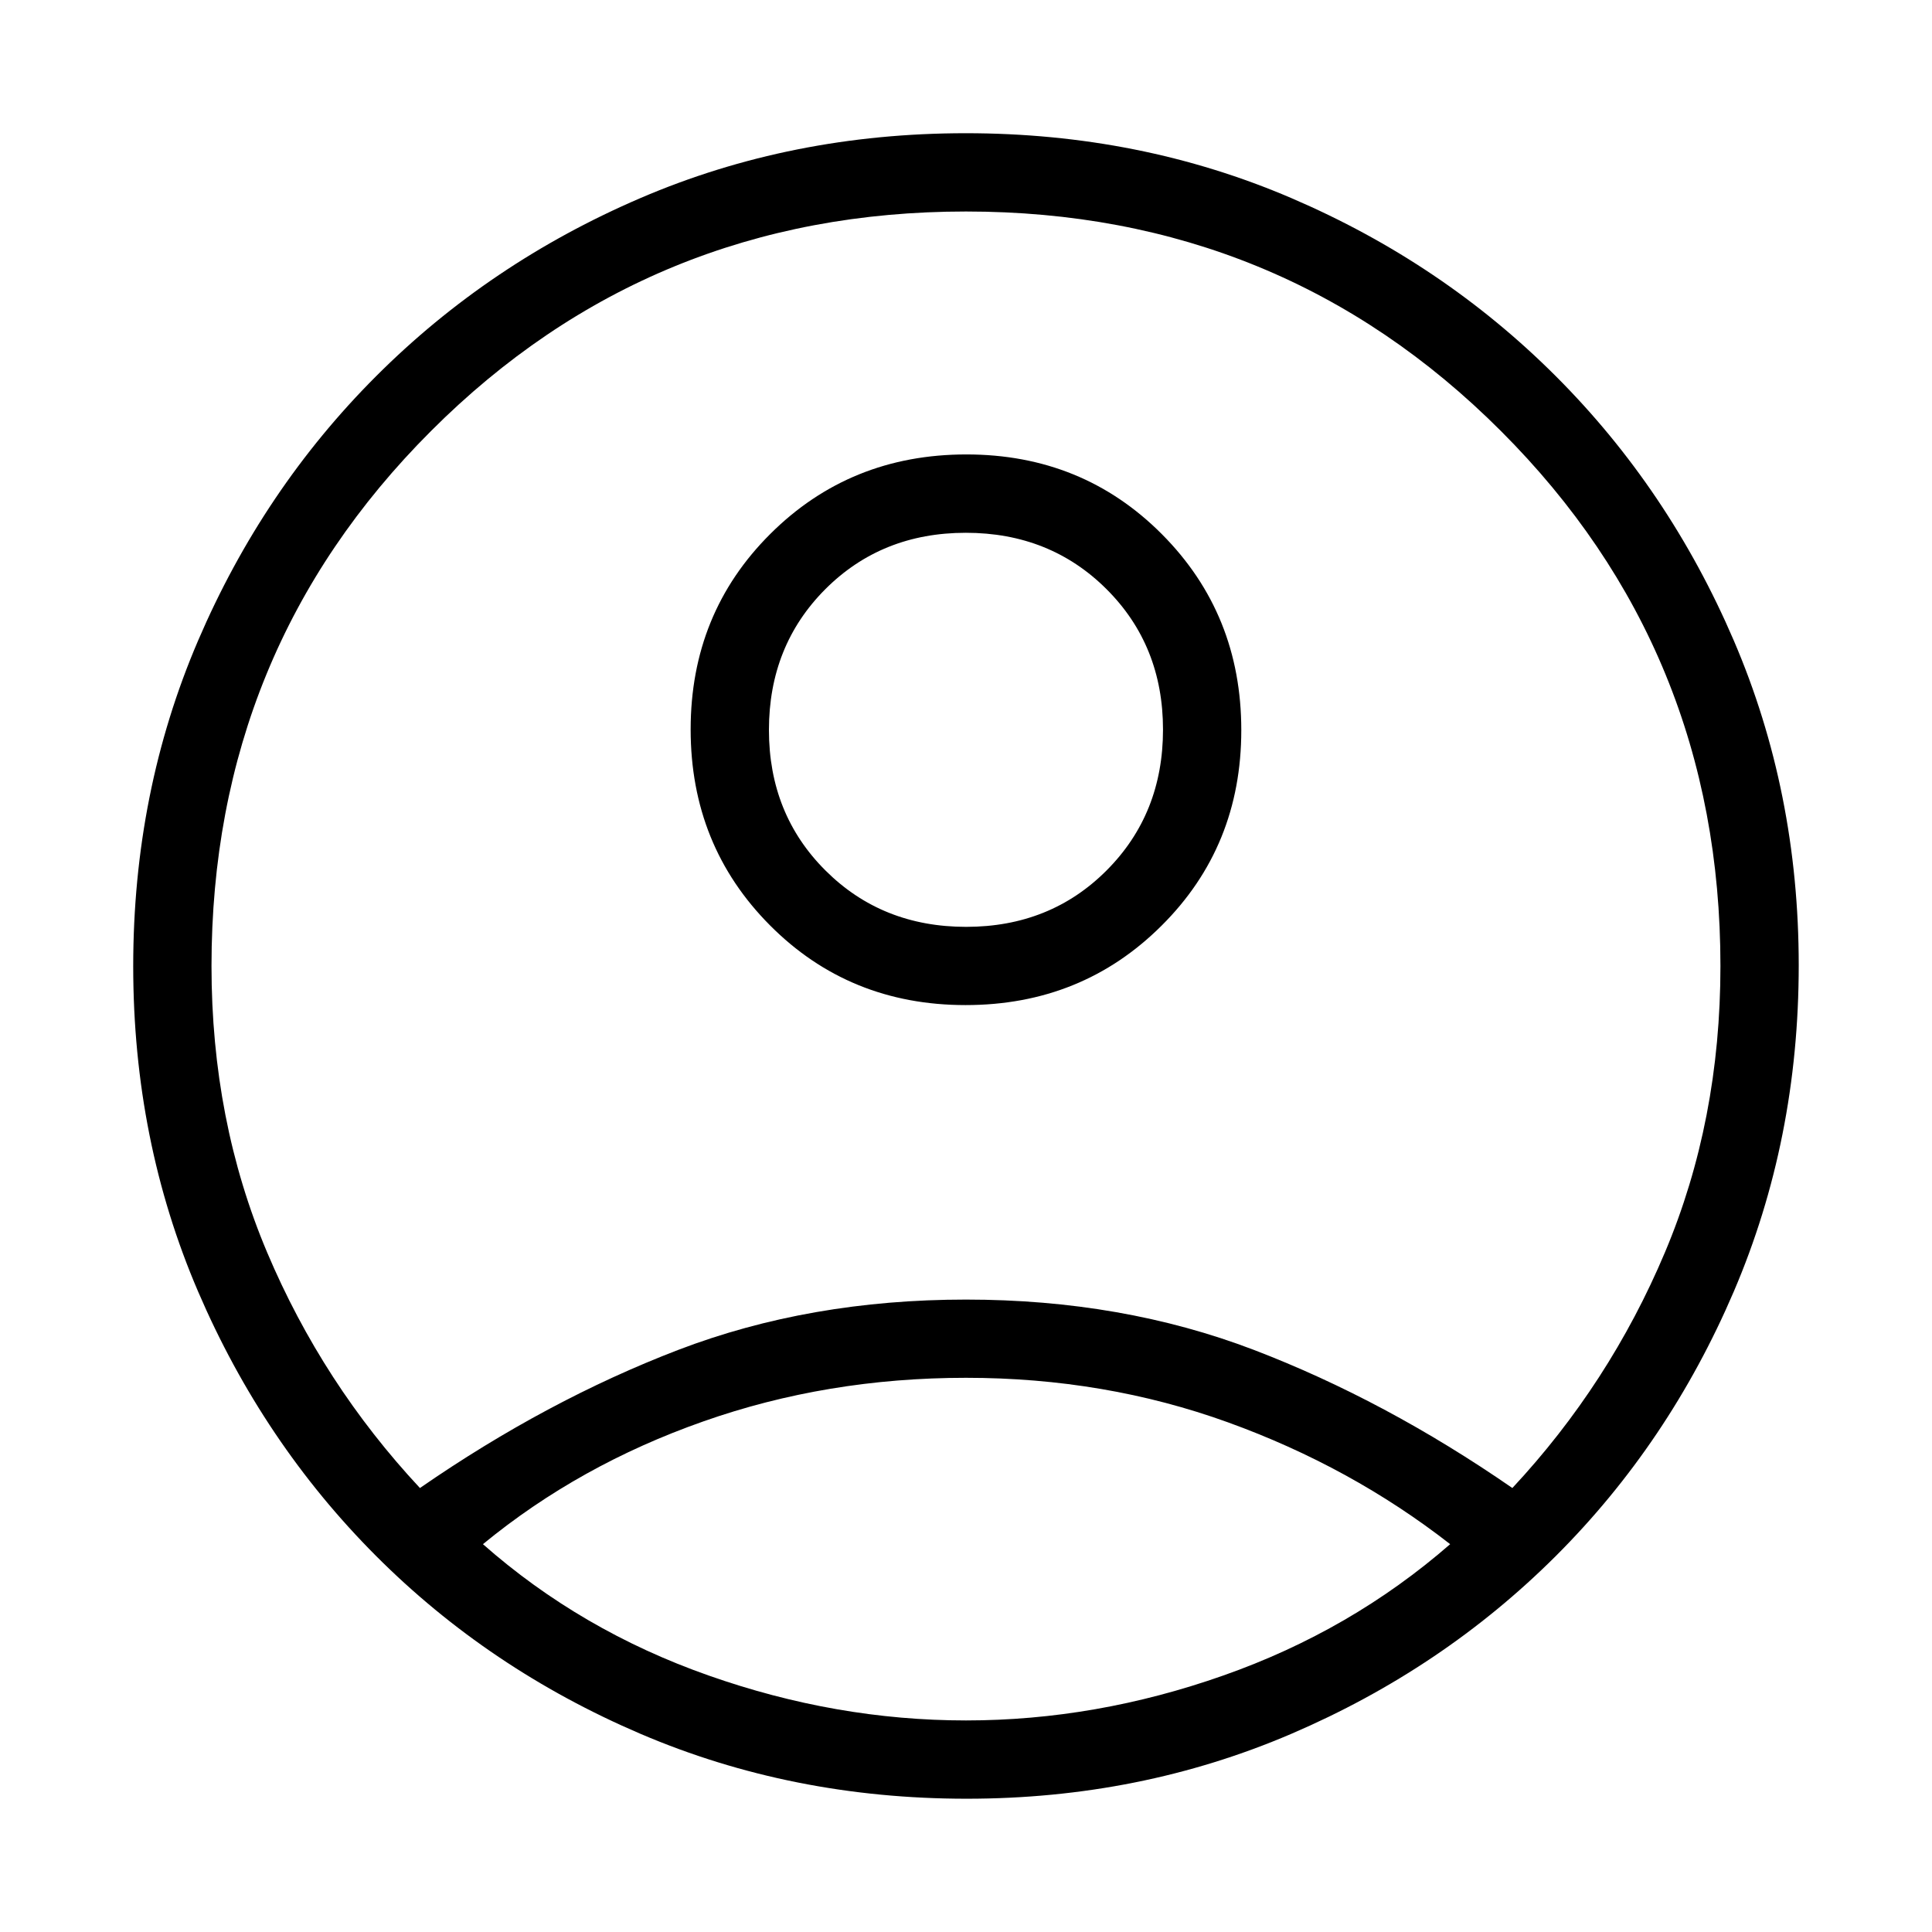
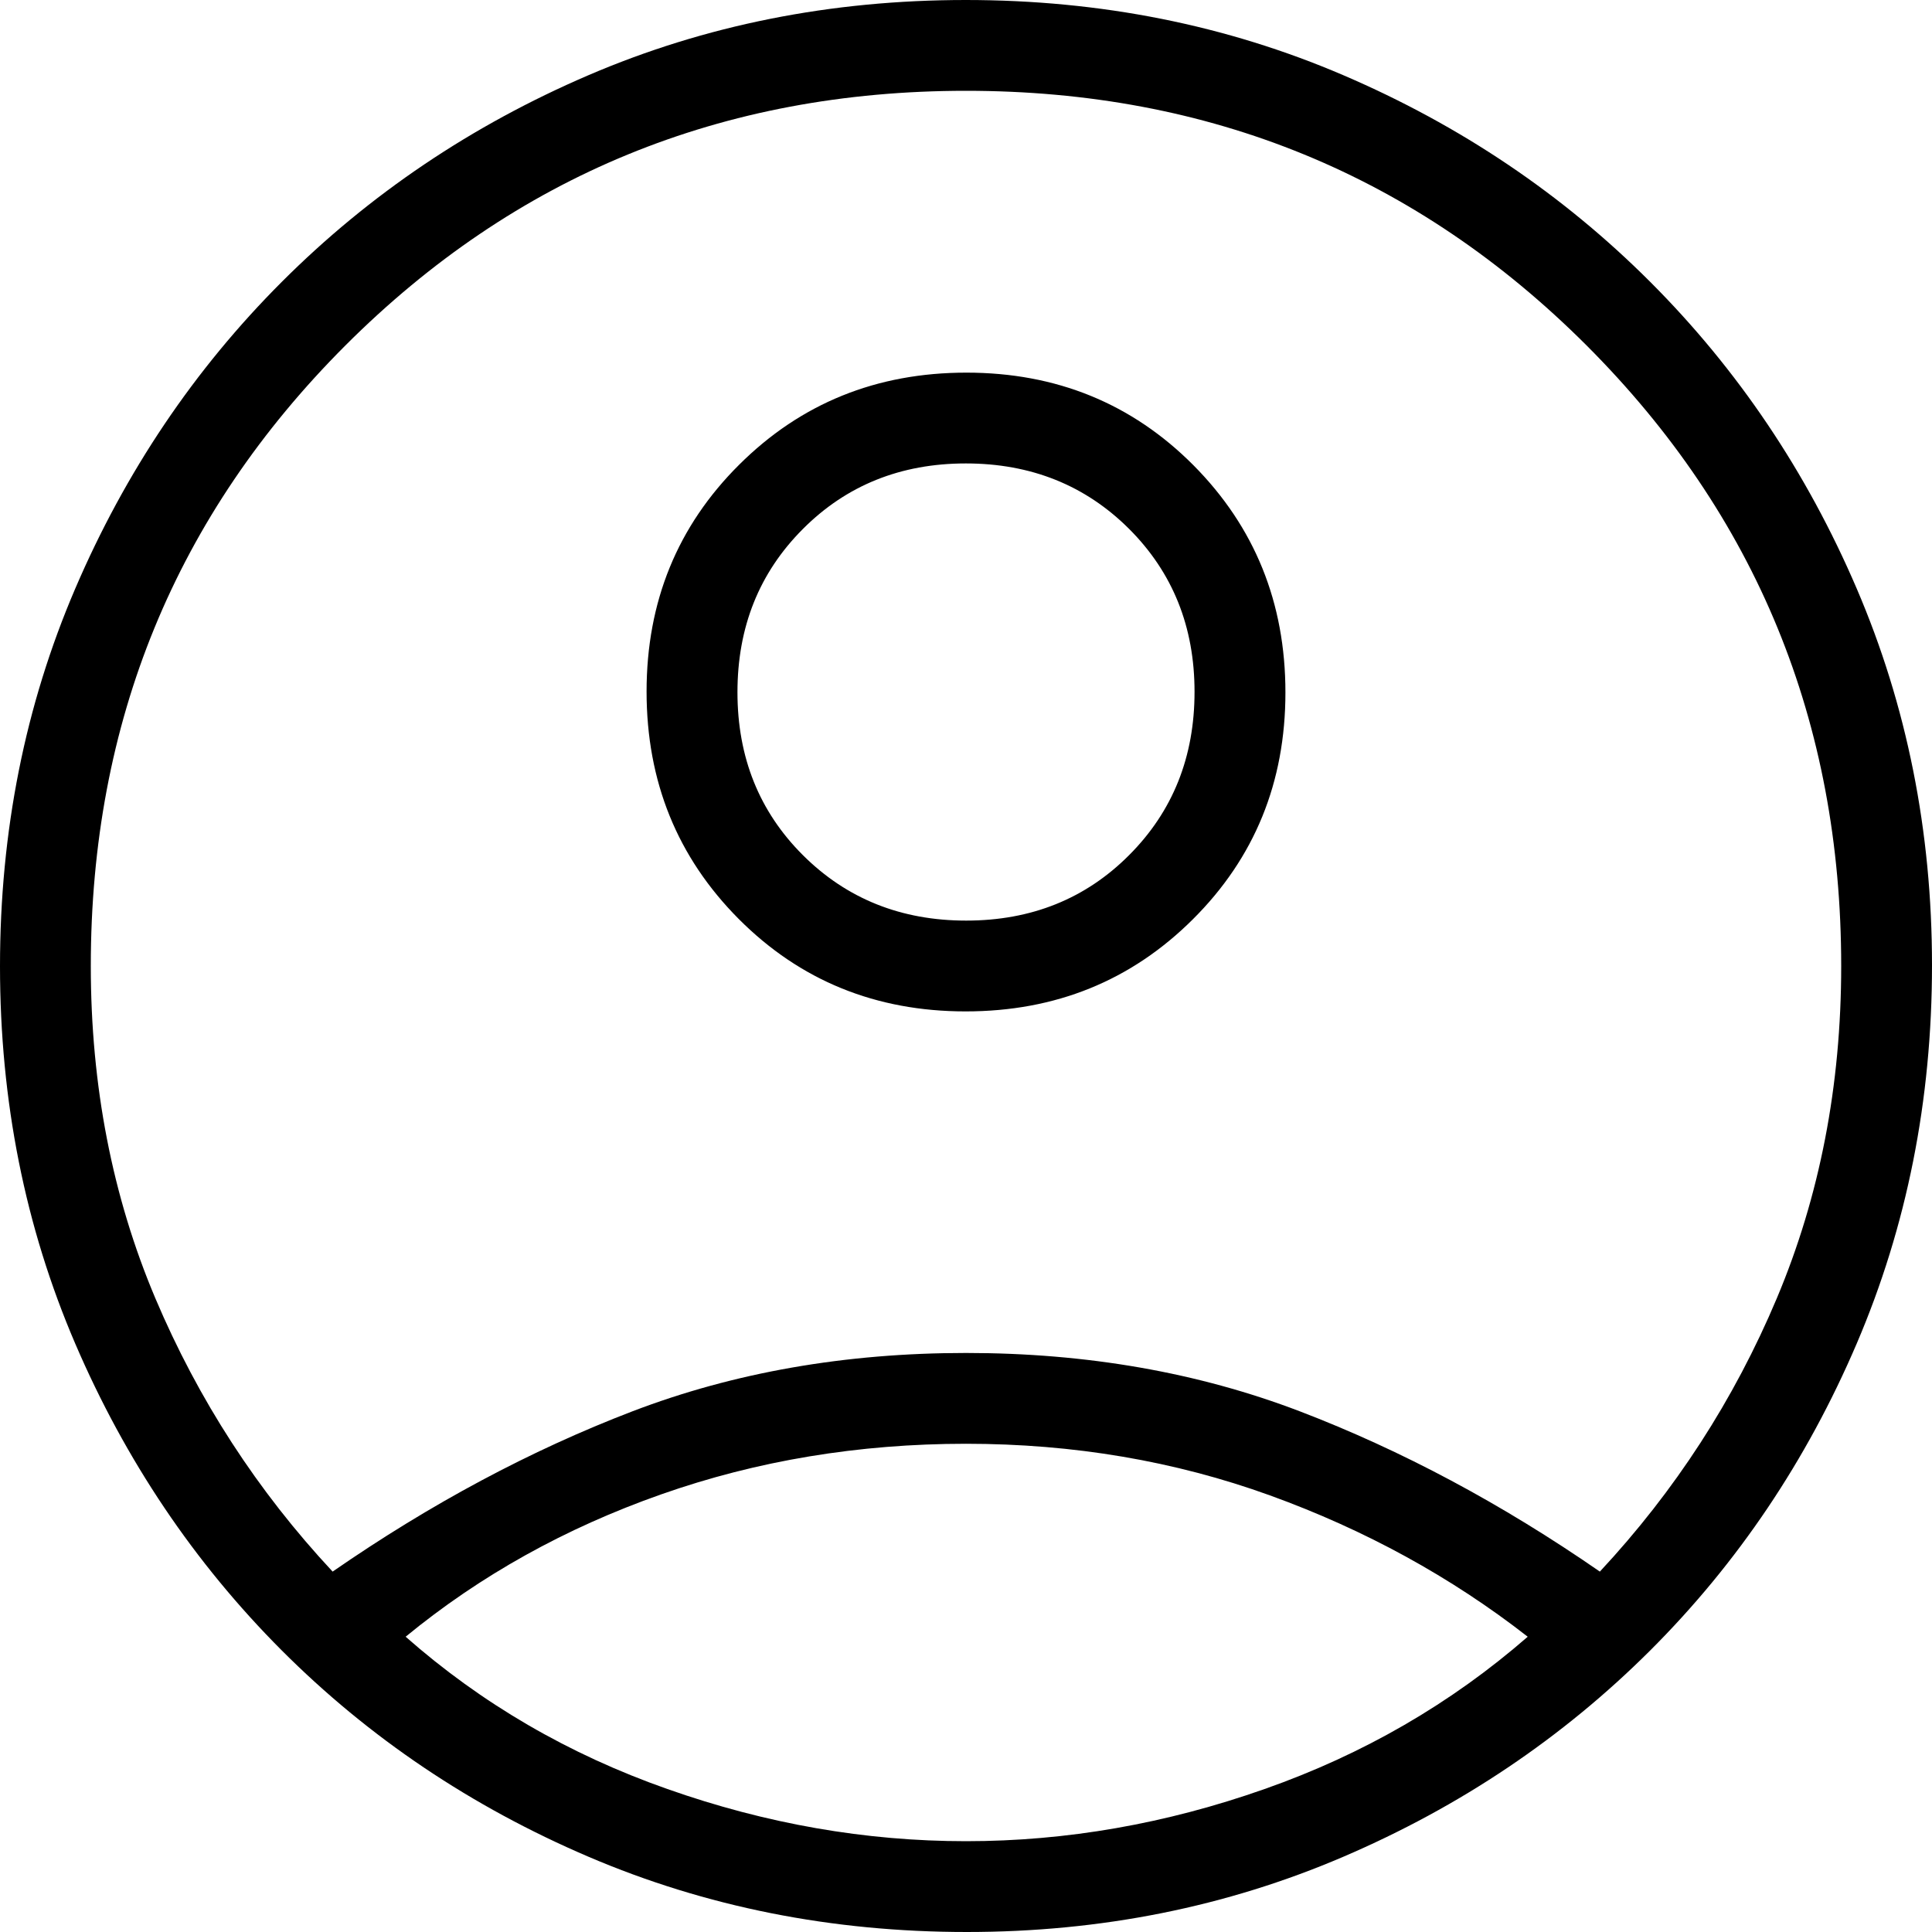
- <svg xmlns="http://www.w3.org/2000/svg" viewBox="2.694 2.13 31.588 31.588" fill="none">
-   <path d="M9.56 26.459C10.944 25.502 12.353 24.749 13.785 24.2C15.218 23.652 16.785 23.378 18.488 23.378C20.19 23.378 21.758 23.652 23.193 24.2C24.627 24.749 26.037 25.502 27.421 26.459C28.48 25.323 29.312 24.039 29.916 22.605C30.521 21.171 30.823 19.61 30.823 17.924C30.823 14.485 29.627 11.569 27.234 9.177C24.842 6.784 21.926 5.588 18.488 5.588C15.049 5.588 12.133 6.784 9.741 9.177C7.348 11.569 6.152 14.485 6.152 17.924C6.152 19.61 6.455 21.171 7.061 22.605C7.667 24.039 8.5 25.323 9.56 26.459ZM18.481 18.563C17.215 18.563 16.149 18.129 15.284 17.26C14.418 16.39 13.986 15.322 13.986 14.056C13.986 12.79 14.42 11.724 15.29 10.858C16.159 9.993 17.227 9.56 18.494 9.56C19.76 9.56 20.826 9.995 21.691 10.864C22.557 11.734 22.989 12.802 22.989 14.068C22.989 15.334 22.555 16.4 21.685 17.265C20.816 18.131 19.748 18.563 18.481 18.563ZM18.499 31.539C16.597 31.539 14.819 31.185 13.166 30.478C11.514 29.771 10.072 28.801 8.84 27.567C7.609 26.333 6.64 24.893 5.933 23.247C5.226 21.601 4.872 19.827 4.872 17.927C4.872 16.026 5.226 14.251 5.933 12.603C6.64 10.955 7.61 9.514 8.844 8.28C10.078 7.046 11.518 6.076 13.164 5.369C14.81 4.662 16.584 4.308 18.484 4.308C20.385 4.308 22.16 4.662 23.808 5.369C25.456 6.076 26.897 7.046 28.131 8.28C29.365 9.514 30.335 10.956 31.042 12.604C31.749 14.252 32.103 16.022 32.103 17.912C32.103 19.814 31.749 21.592 31.042 23.245C30.335 24.897 29.365 26.339 28.131 27.571C26.897 28.802 25.455 29.771 23.807 30.478C22.158 31.185 20.389 31.539 18.499 31.539ZM18.488 30.259C19.903 30.259 21.306 30.014 22.696 29.524C24.087 29.035 25.323 28.319 26.404 27.377C25.323 26.534 24.112 25.87 22.771 25.385C21.43 24.9 20.002 24.657 18.488 24.657C16.973 24.657 15.54 24.895 14.19 25.371C12.839 25.846 11.639 26.515 10.59 27.377C11.658 28.319 12.888 29.035 14.279 29.524C15.669 30.014 17.072 30.259 18.488 30.259ZM18.49 17.284C19.408 17.284 20.174 16.976 20.788 16.36C21.402 15.744 21.709 14.977 21.709 14.059C21.709 13.142 21.401 12.376 20.785 11.762C20.169 11.148 19.402 10.841 18.485 10.841C17.567 10.841 16.801 11.149 16.187 11.764C15.573 12.38 15.266 13.147 15.266 14.065C15.266 14.982 15.574 15.748 16.19 16.362C16.806 16.977 17.573 17.284 18.49 17.284Z" fill="currentColor" />
+ <svg xmlns="http://www.w3.org/2000/svg" viewBox="0 0 24 24" fill="none">
+   <path d="M4.132 19.523C5.352 18.679 6.593 18.016 7.856 17.532C9.118 17.049 10.5 16.807 12 16.807C13.5 16.807 14.883 17.049 16.147 17.532C17.411 18.016 18.654 18.679 19.874 19.523C20.807 18.522 21.541 17.39 22.073 16.126C22.605 14.862 22.872 13.487 22.872 12C22.872 8.969 21.817 6.4 19.709 4.291C17.6 2.183 15.031 1.128 12 1.128C8.969 1.128 6.4 2.183 4.291 4.291C2.183 6.4 1.128 8.969 1.128 12C1.128 13.487 1.395 14.862 1.929 16.126C2.464 17.39 3.198 18.522 4.132 19.523ZM11.995 12.564C10.879 12.564 9.939 12.181 9.176 11.415C8.414 10.649 8.032 9.708 8.032 8.591C8.032 7.475 8.415 6.536 9.182 5.773C9.948 5.01 10.889 4.629 12.005 4.629C13.121 4.629 14.061 5.012 14.824 5.778C15.586 6.545 15.968 7.486 15.968 8.602C15.968 9.718 15.585 10.657 14.818 11.42C14.052 12.183 13.111 12.564 11.995 12.564ZM12.01 24C10.333 24 8.767 23.688 7.31 23.065C5.854 22.442 4.583 21.587 3.497 20.499C2.412 19.411 1.558 18.142 0.935 16.692C0.312 15.241 0 13.678 0 12.003C0 10.327 0.312 8.763 0.935 7.311C1.558 5.859 2.413 4.589 3.501 3.501C4.589 2.413 5.858 1.558 7.308 0.935C8.759 0.312 10.322 0 11.997 0C13.673 0 15.237 0.312 16.689 0.935C18.141 1.558 19.411 2.413 20.499 3.501C21.587 4.589 22.442 5.859 23.065 7.312C23.688 8.765 24 10.324 24 11.99C24 13.667 23.688 15.233 23.065 16.69C22.442 18.146 21.587 19.417 20.499 20.503C19.411 21.588 18.141 22.442 16.688 23.065C15.235 23.688 13.676 24 12.01 24ZM12 22.872C13.247 22.872 14.484 22.656 15.709 22.224C16.935 21.793 18.025 21.162 18.978 20.332C18.025 19.589 16.957 19.004 15.775 18.576C14.594 18.149 13.335 17.935 12 17.935C10.665 17.935 9.402 18.145 8.212 18.564C7.022 18.983 5.964 19.572 5.039 20.332C5.981 21.162 7.065 21.793 8.291 22.224C9.516 22.656 10.753 22.872 12 22.872ZM12.002 11.436C12.811 11.436 13.486 11.165 14.027 10.622C14.569 10.079 14.839 9.403 14.839 8.594C14.839 7.786 14.568 7.111 14.025 6.569C13.482 6.028 12.806 5.757 11.998 5.757C11.189 5.757 10.514 6.029 9.973 6.572C9.431 7.115 9.161 7.79 9.161 8.599C9.161 9.408 9.432 10.083 9.975 10.624C10.518 11.165 11.194 11.436 12.002 11.436Z" fill="currentColor" />
</svg>
